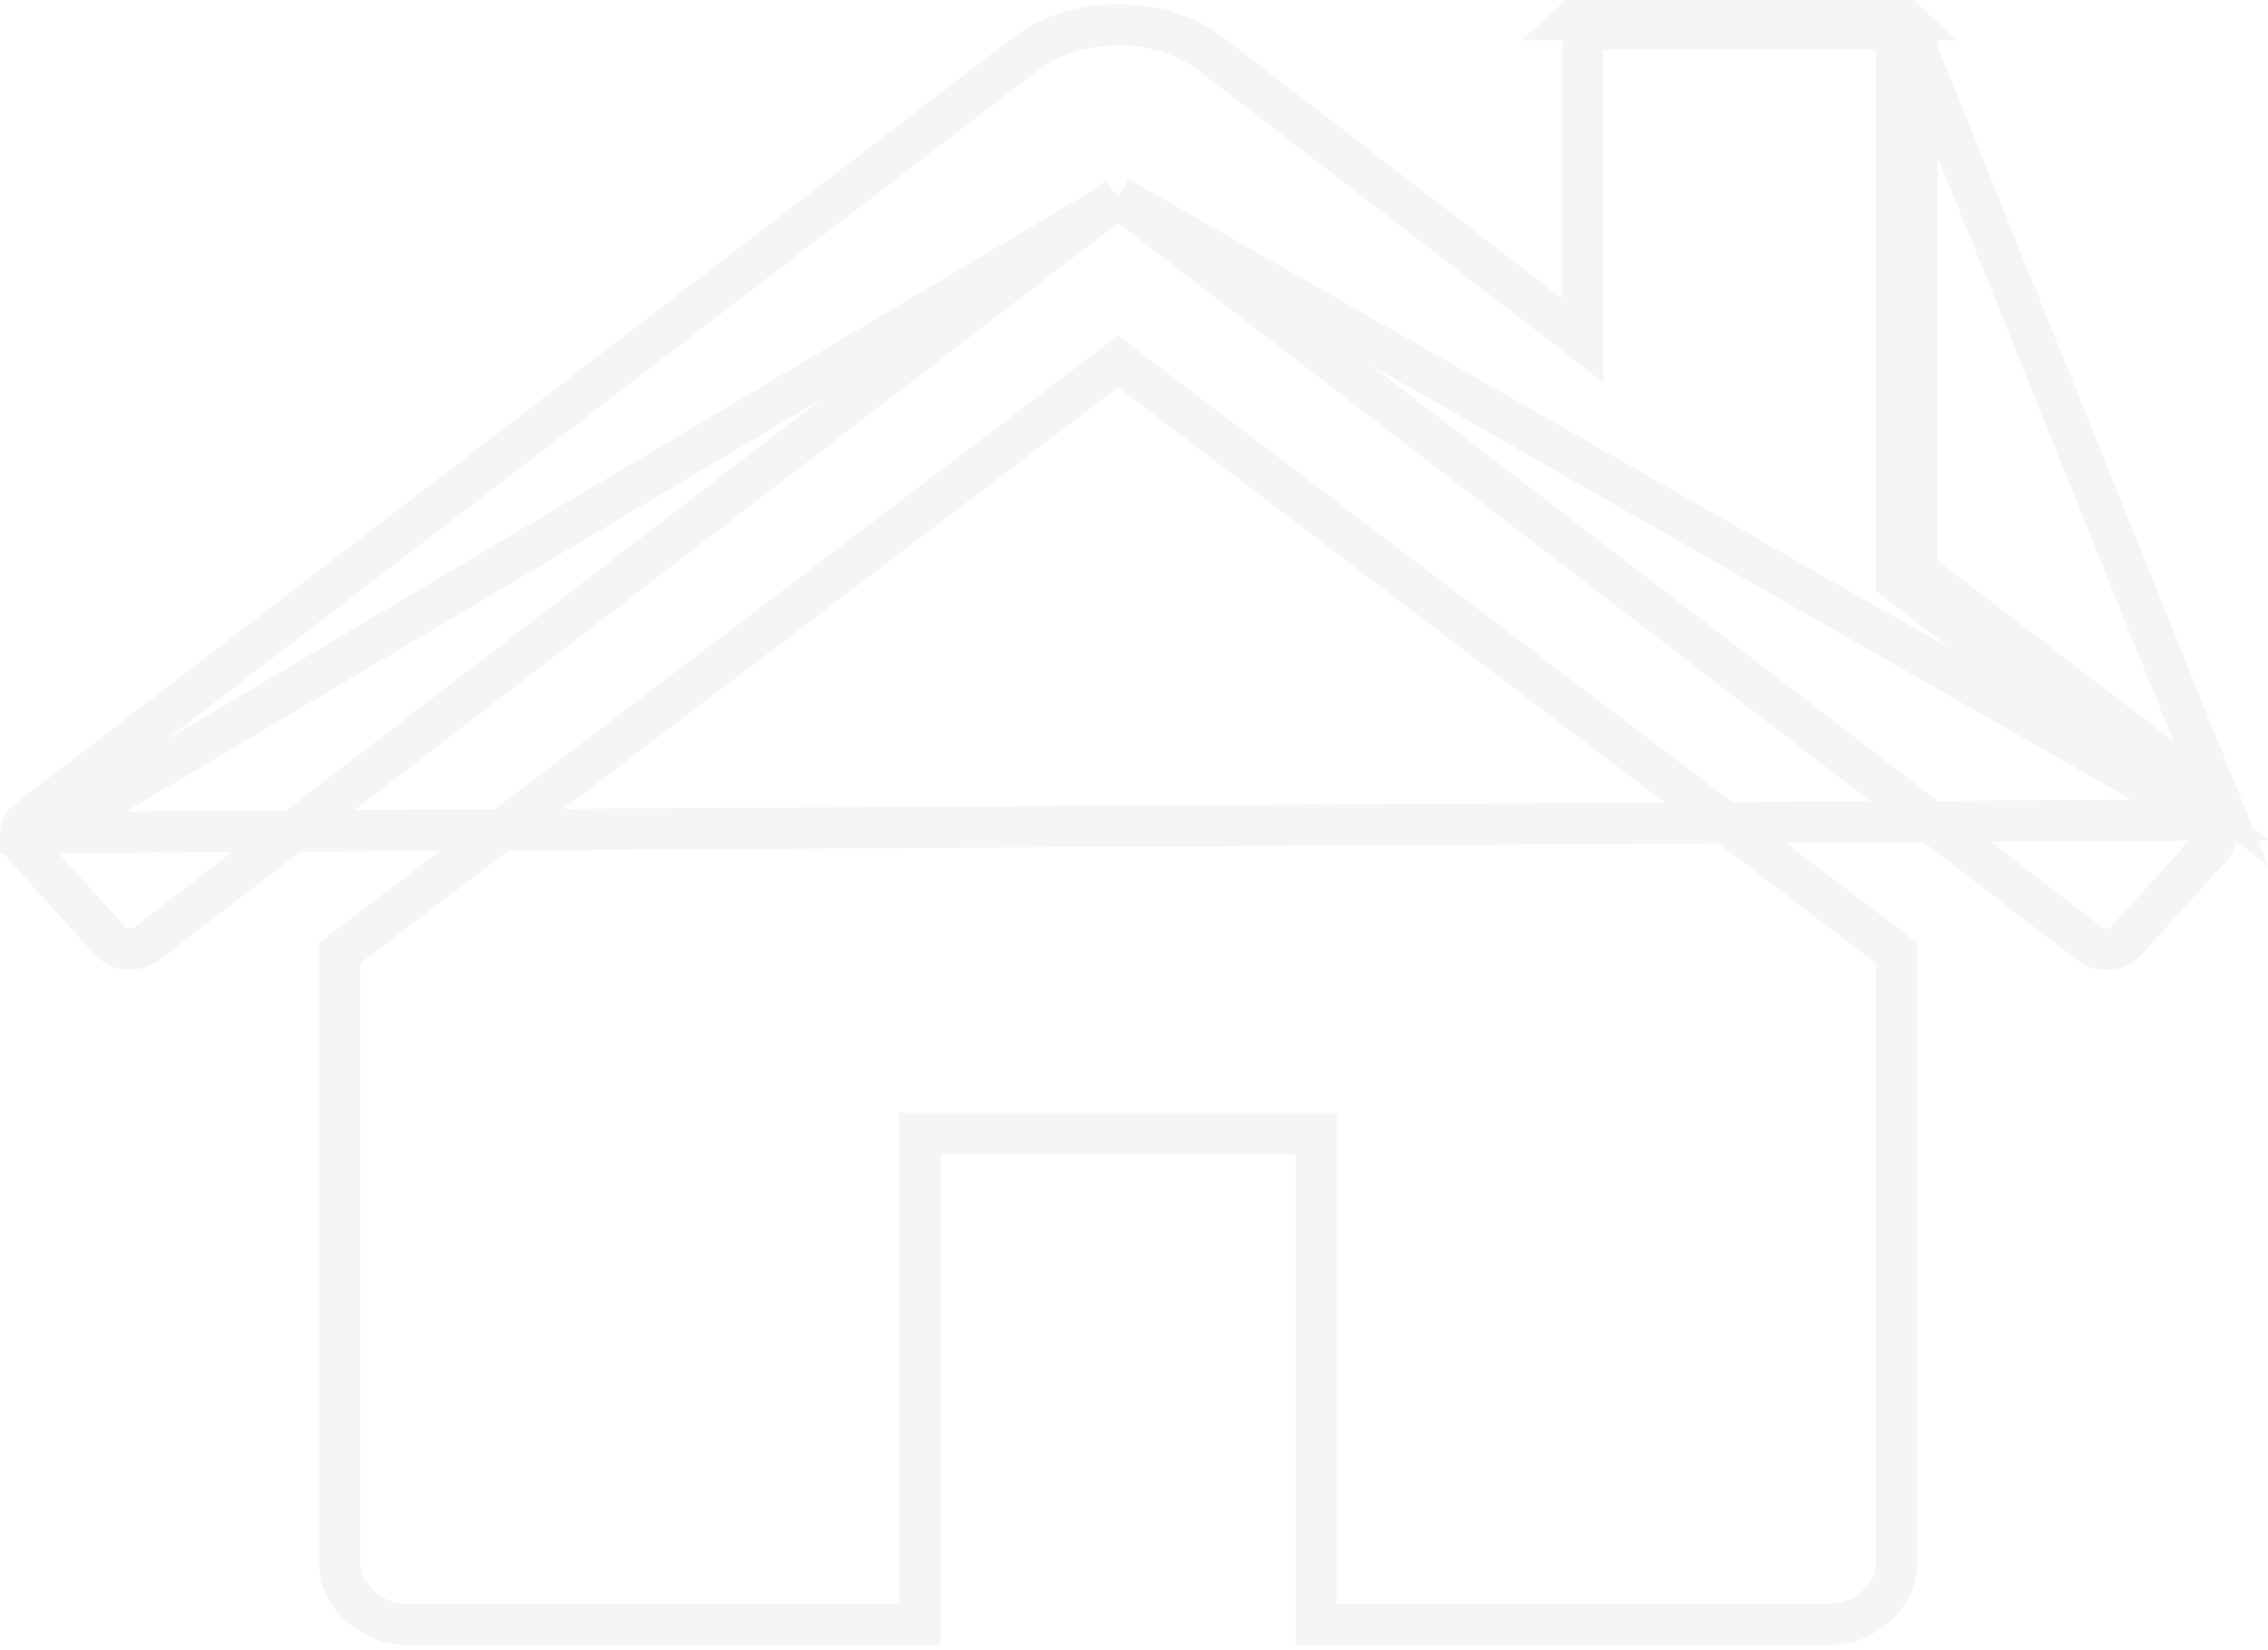
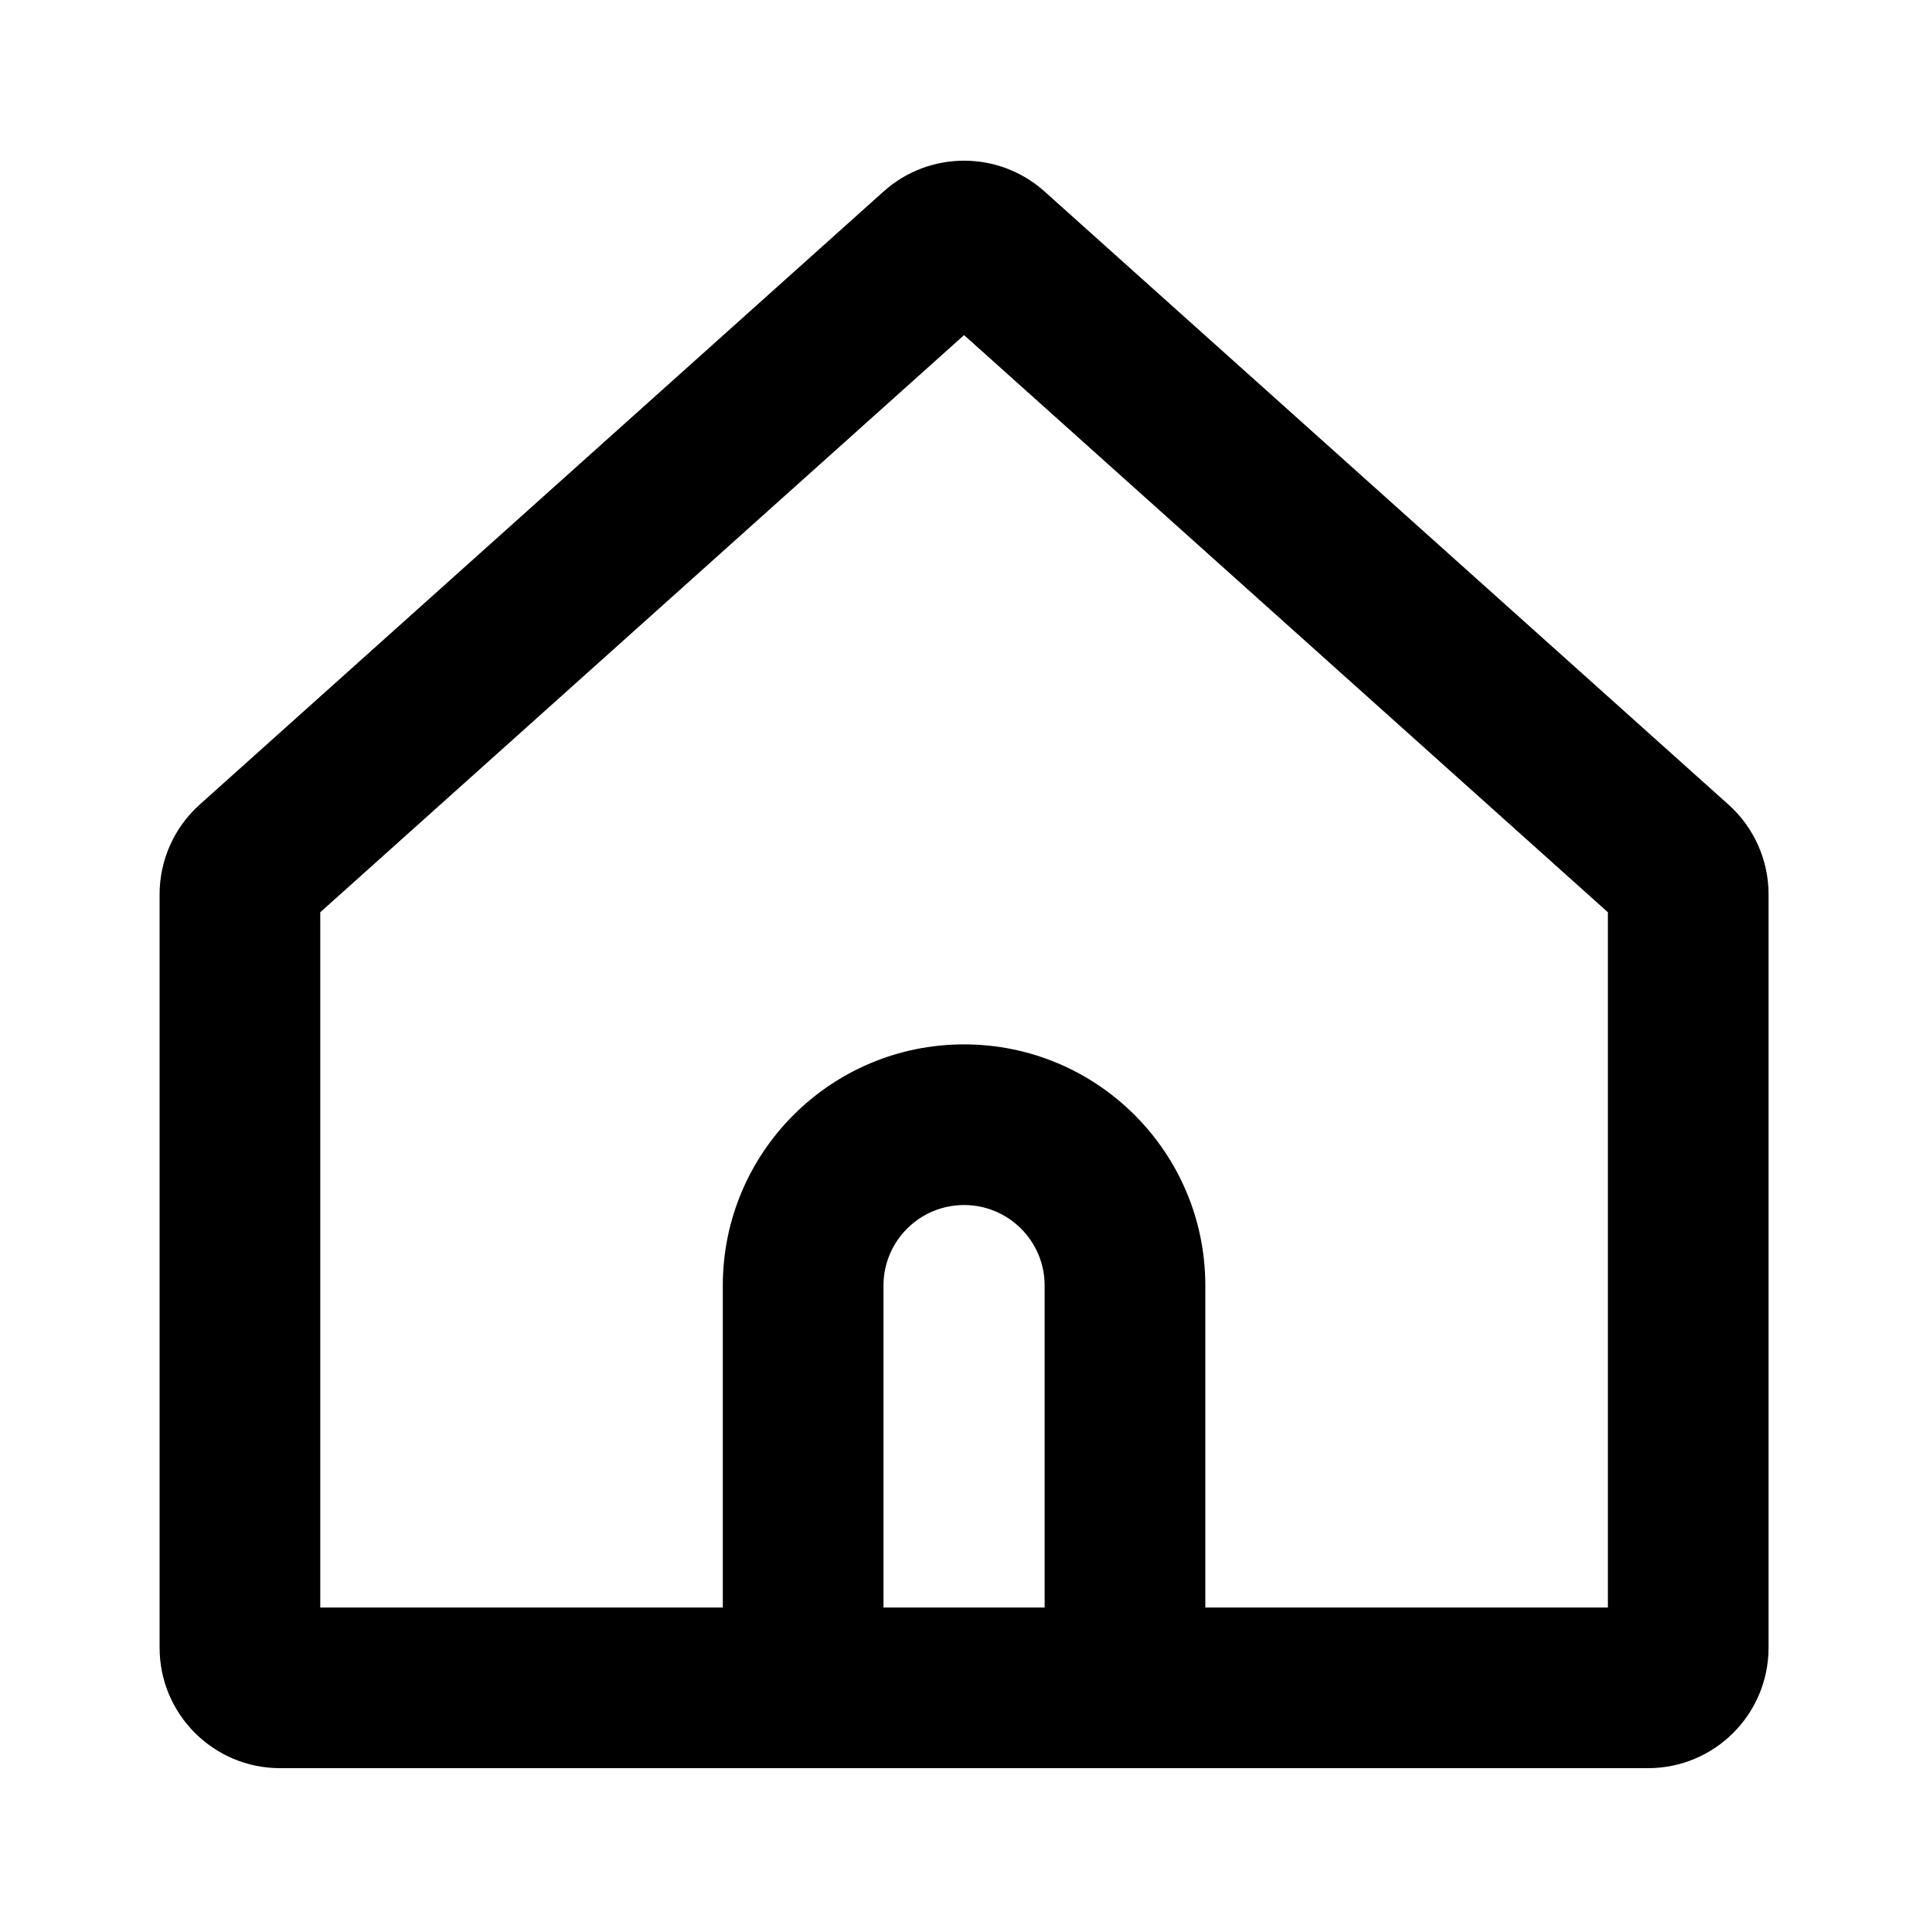
- <svg xmlns="http://www.w3.org/2000/svg" width="55" height="40" viewBox="0 0 55 40" fill="none">
-   <path d="M8.718 38.937L8.718 38.937C8.386 38.632 8.24 38.296 8.24 37.91V23.112L27.115 8.765L45.991 23.112V37.91C45.991 38.295 45.845 38.632 45.513 38.937L45.512 38.938C45.179 39.245 44.796 39.395 44.338 39.395H31.922V27.986V27.486H31.422H22.809H22.309V27.986V39.395H9.893C9.435 39.395 9.052 39.245 8.718 38.937Z" stroke="#F5F5F7" />
-   <path d="M53.552 19.885L53.553 19.885L46.186 14.241L45.99 14.091V13.844V1.19C45.99 1.032 45.942 0.931 45.849 0.845L45.847 0.844C45.753 0.756 45.623 0.698 45.414 0.698H38.956C38.748 0.698 38.617 0.756 38.521 0.845C38.428 0.93 38.379 1.032 38.379 1.19V7.238V8.255L37.574 7.634L29.372 1.311C29.371 1.31 29.37 1.31 29.369 1.309C28.749 0.844 28.005 0.605 27.116 0.605C26.227 0.605 25.484 0.844 24.862 1.309L0.678 19.885L0.67 19.891L0.67 19.891C0.564 19.969 0.513 20.059 0.502 20.195L53.552 19.885ZM53.552 19.885L53.559 19.89M53.552 19.885L53.559 19.89M46.187 0.477C46.39 0.663 46.49 0.901 46.49 1.19V13.844L53.857 19.488L46.187 0.477ZM46.187 0.477C45.986 0.291 45.728 0.198 45.414 0.198H38.956C38.642 0.198 38.384 0.291 38.182 0.477H46.187ZM53.559 19.89C53.666 19.97 53.717 20.06 53.728 20.195L53.728 20.196C53.741 20.342 53.705 20.451 53.617 20.553L51.543 22.835C51.454 22.924 51.336 22.99 51.162 23.02H51.099C50.89 23.02 50.775 22.969 50.705 22.913L50.705 22.913L50.697 22.907L27.42 5.012L27.115 4.777M53.559 19.89L27.115 4.777M27.115 4.777L26.811 5.012M27.115 4.777L26.811 5.012M26.811 5.012L3.556 22.89C3.376 22.996 3.222 23.03 3.085 23.023C2.9 22.994 2.778 22.927 2.689 22.836L0.613 20.552M26.811 5.012L0.613 20.552M0.613 20.552C0.527 20.451 0.49 20.343 0.502 20.196L0.613 20.552Z" stroke="#F5F5F7" />
+ <svg xmlns="http://www.w3.org/2000/svg" width="99" height="100" viewBox="0 0 99 100" fill="none">
+   <path d="M13.107 44.742L15.883 47.838L15.883 47.838L13.107 44.742ZM86.676 44.742L83.901 47.838L83.901 47.838L86.676 44.742ZM51.279 13.006L48.504 16.101L48.504 16.101L51.279 13.006ZM48.504 13.006L45.728 9.91L45.728 9.91L48.504 13.006ZM41.564 87.362H37.406V91.52H41.564V87.362ZM58.22 87.362V91.52H62.377V87.362H58.22ZM16.574 46.29C16.574 46.881 16.323 47.444 15.883 47.838L10.332 41.647C9.013 42.83 8.259 44.518 8.259 46.29H16.574ZM16.574 85.283V46.29H8.259V85.283H16.574ZM14.495 83.204C15.643 83.204 16.574 84.135 16.574 85.283H8.259C8.259 88.728 11.051 91.52 14.495 91.52V83.204ZM85.288 83.204H14.495V91.52H85.288V83.204ZM83.21 85.283C83.21 84.135 84.14 83.204 85.288 83.204V91.52C88.733 91.52 91.525 88.728 91.525 85.283H83.21ZM83.21 46.29V85.283H91.525V46.29H83.21ZM83.901 47.838C83.461 47.444 83.21 46.881 83.21 46.29H91.525C91.525 44.518 90.771 42.83 89.452 41.647L83.901 47.838ZM48.504 16.101L83.901 47.838L89.452 41.647L54.055 9.91L48.504 16.101ZM51.279 16.101C50.49 16.809 49.294 16.809 48.504 16.101L54.055 9.91C51.686 7.786 48.098 7.786 45.728 9.91L51.279 16.101ZM15.883 47.838L51.279 16.101L45.728 9.91L10.332 41.647L15.883 47.838ZM45.721 66.542C45.721 64.239 47.589 62.372 49.892 62.372V54.057C42.996 54.057 37.406 59.647 37.406 66.542H45.721ZM45.721 87.362V66.542H37.406V87.362H45.721ZM58.22 83.204H41.564V91.52H58.22V83.204ZM54.062 66.542V87.362H62.377V66.542H54.062ZM49.892 62.372C52.195 62.372 54.062 64.239 54.062 66.542H62.377C62.377 59.647 56.787 54.057 49.892 54.057V62.372Z" fill="black" />
</svg>
